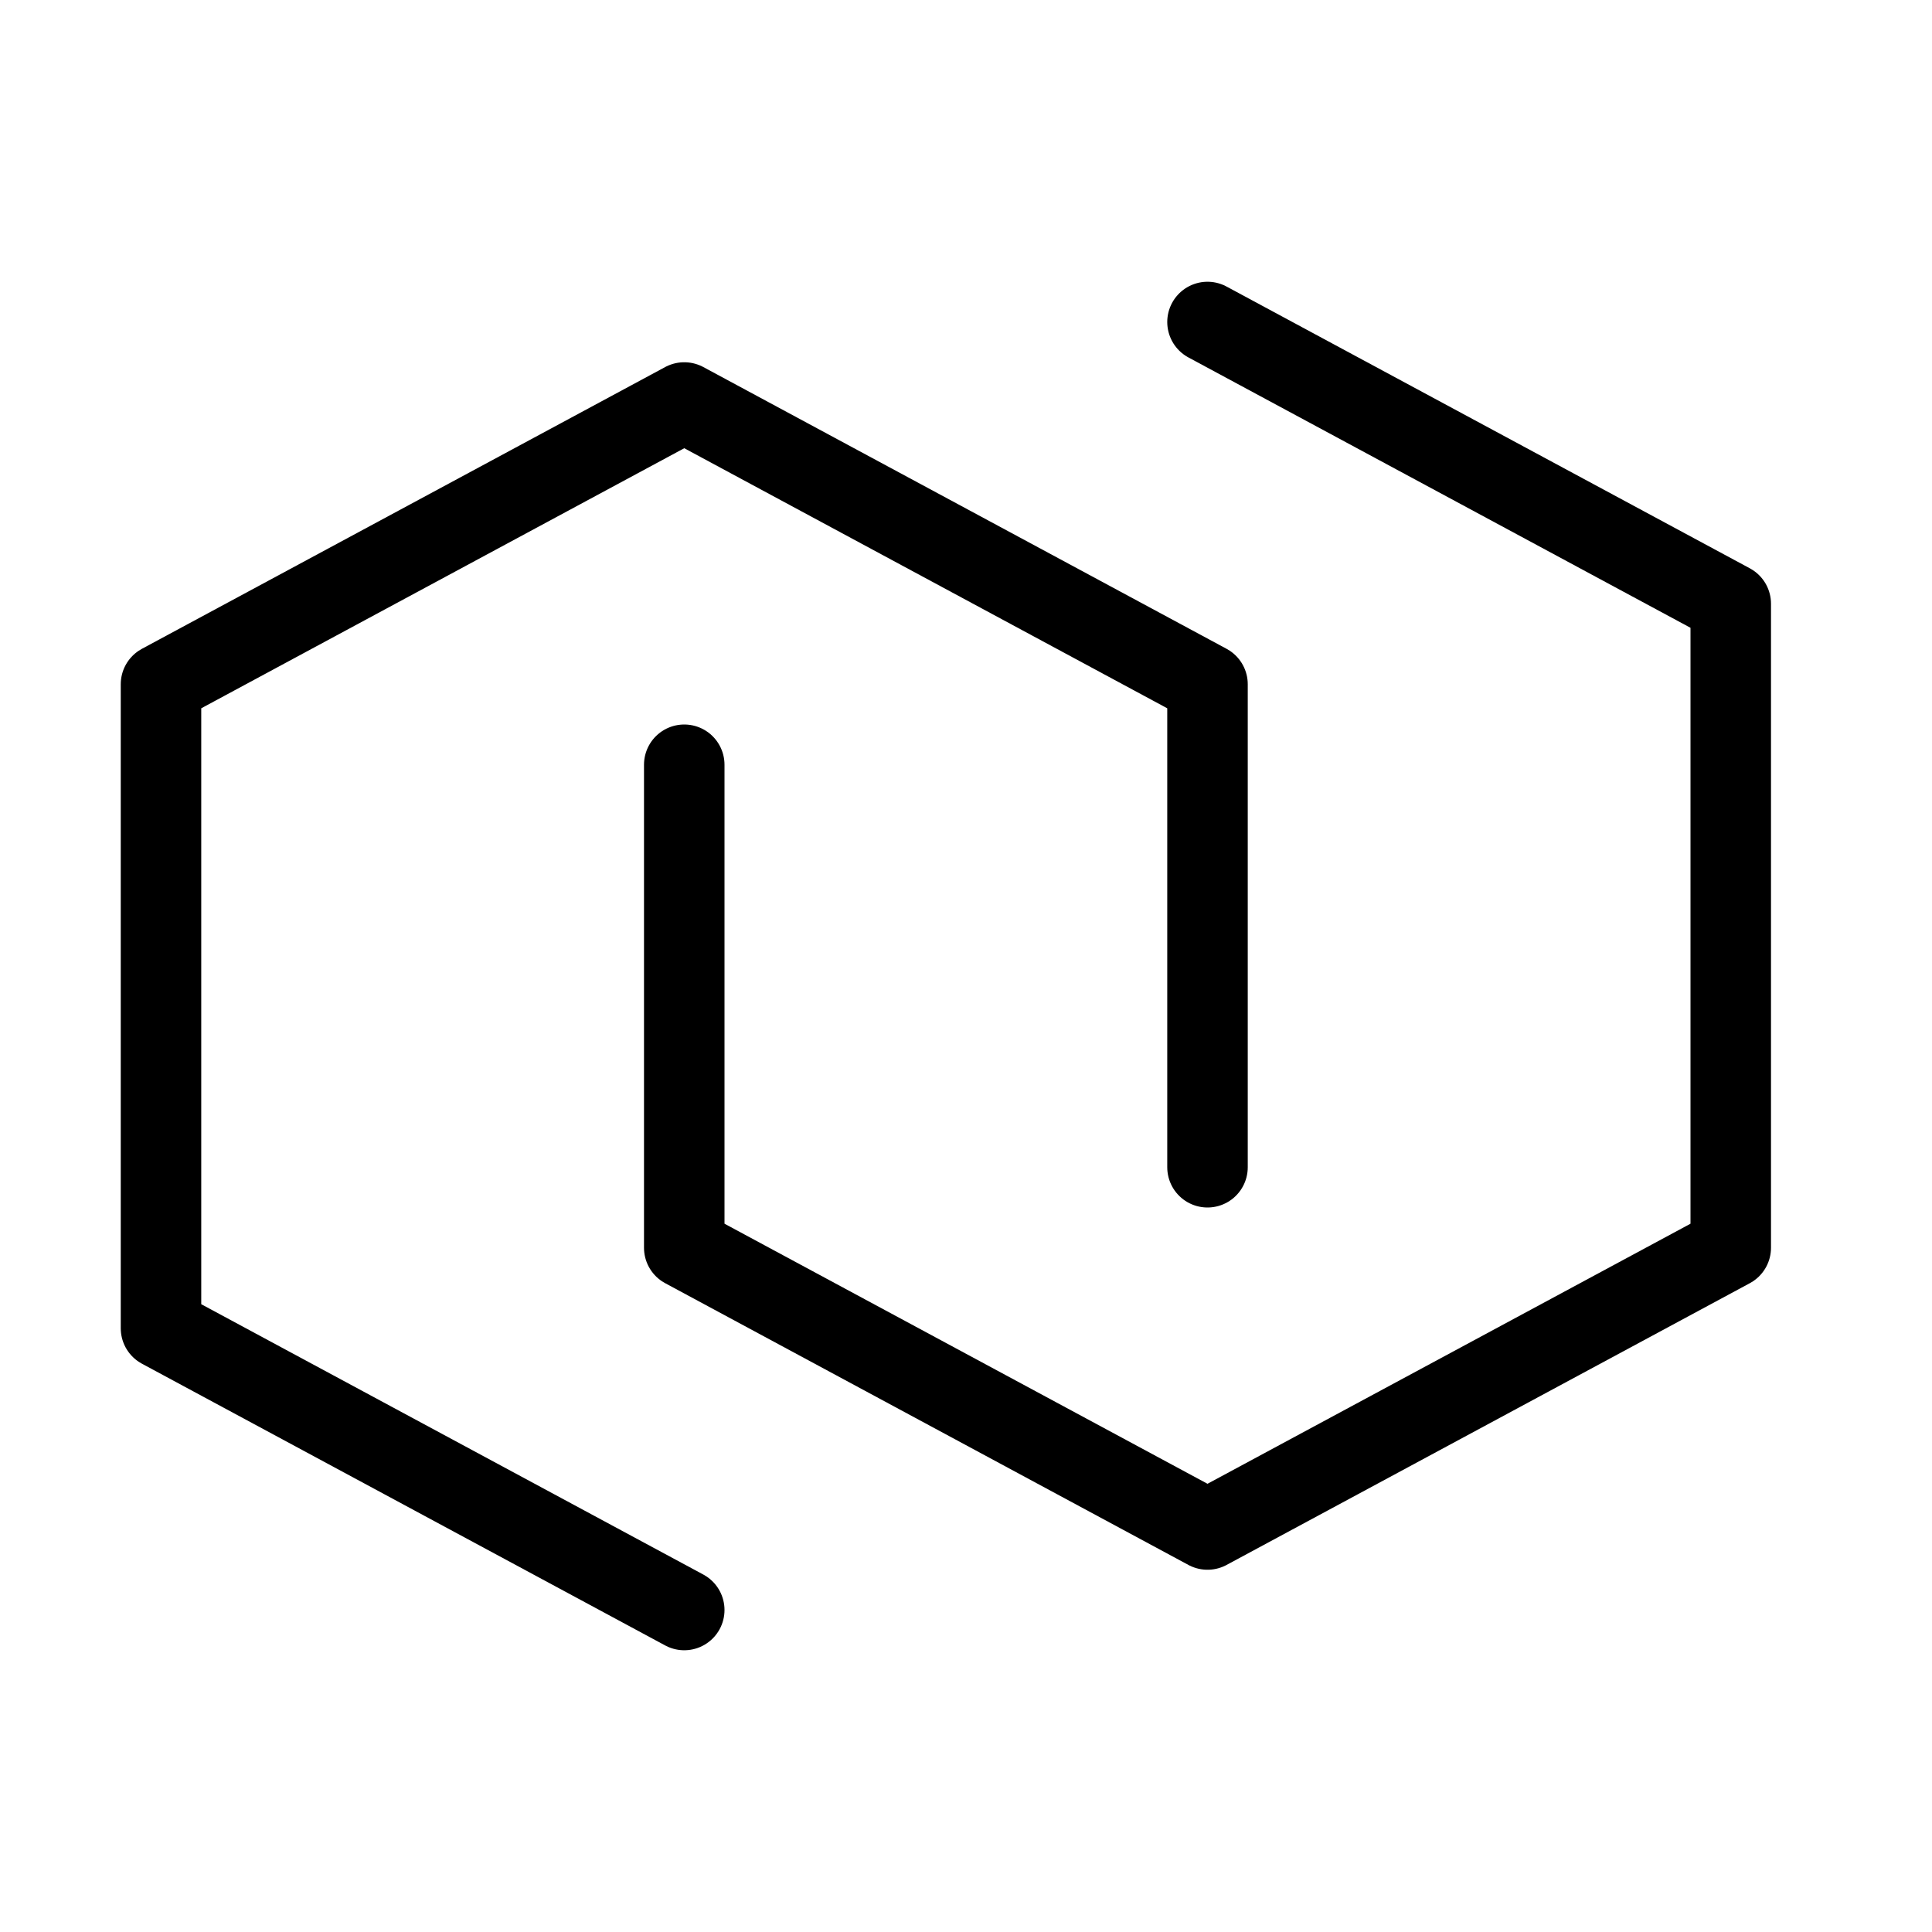
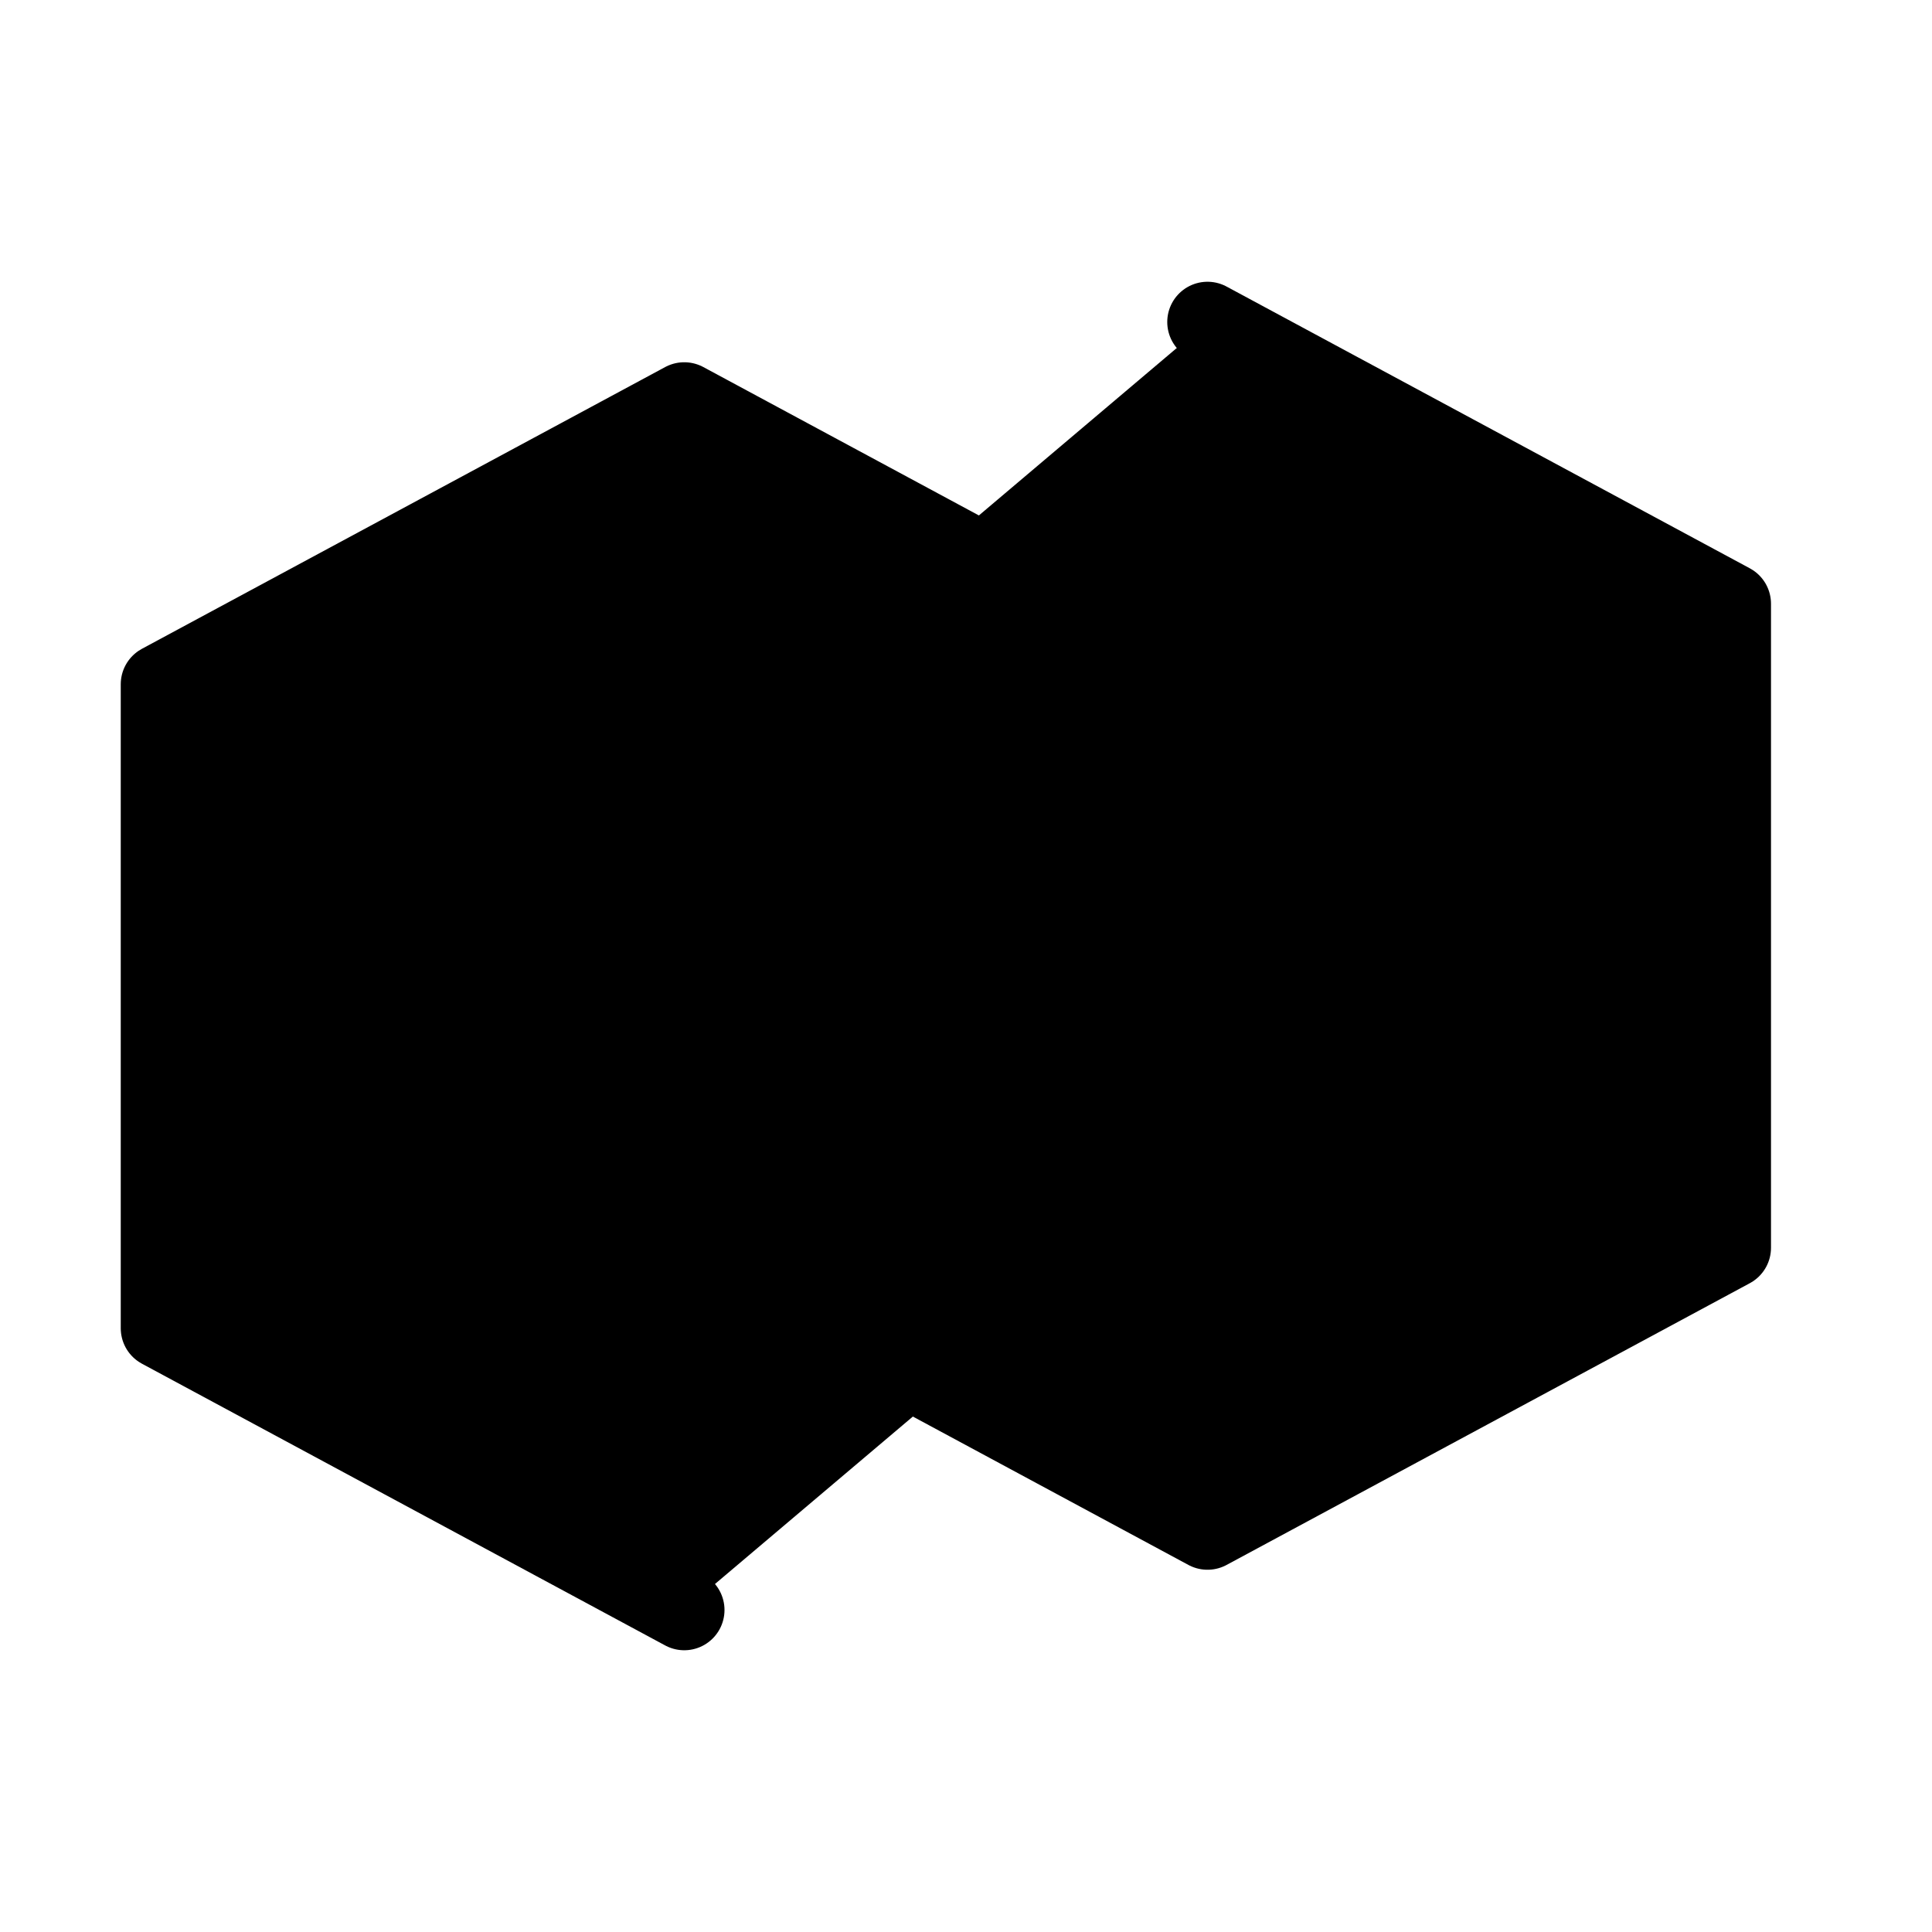
- <svg xmlns="http://www.w3.org/2000/svg" width="24" height="24" viewBox="0 0 48 48" fill="none">
+ <svg xmlns="http://www.w3.org/2000/svg" width="24" height="24" viewBox="0 0 48 48" fill="currentColor">
  <path d="M17 40L4 33V17L17 10L30 17V29" stroke="#000" stroke-width="2" stroke-linecap="round" stroke-linejoin="round" />
  <path d="M30 8L43 15V31L30 38L17 31V19" stroke="#000" stroke-width="2" stroke-linecap="round" stroke-linejoin="round" />
</svg>
